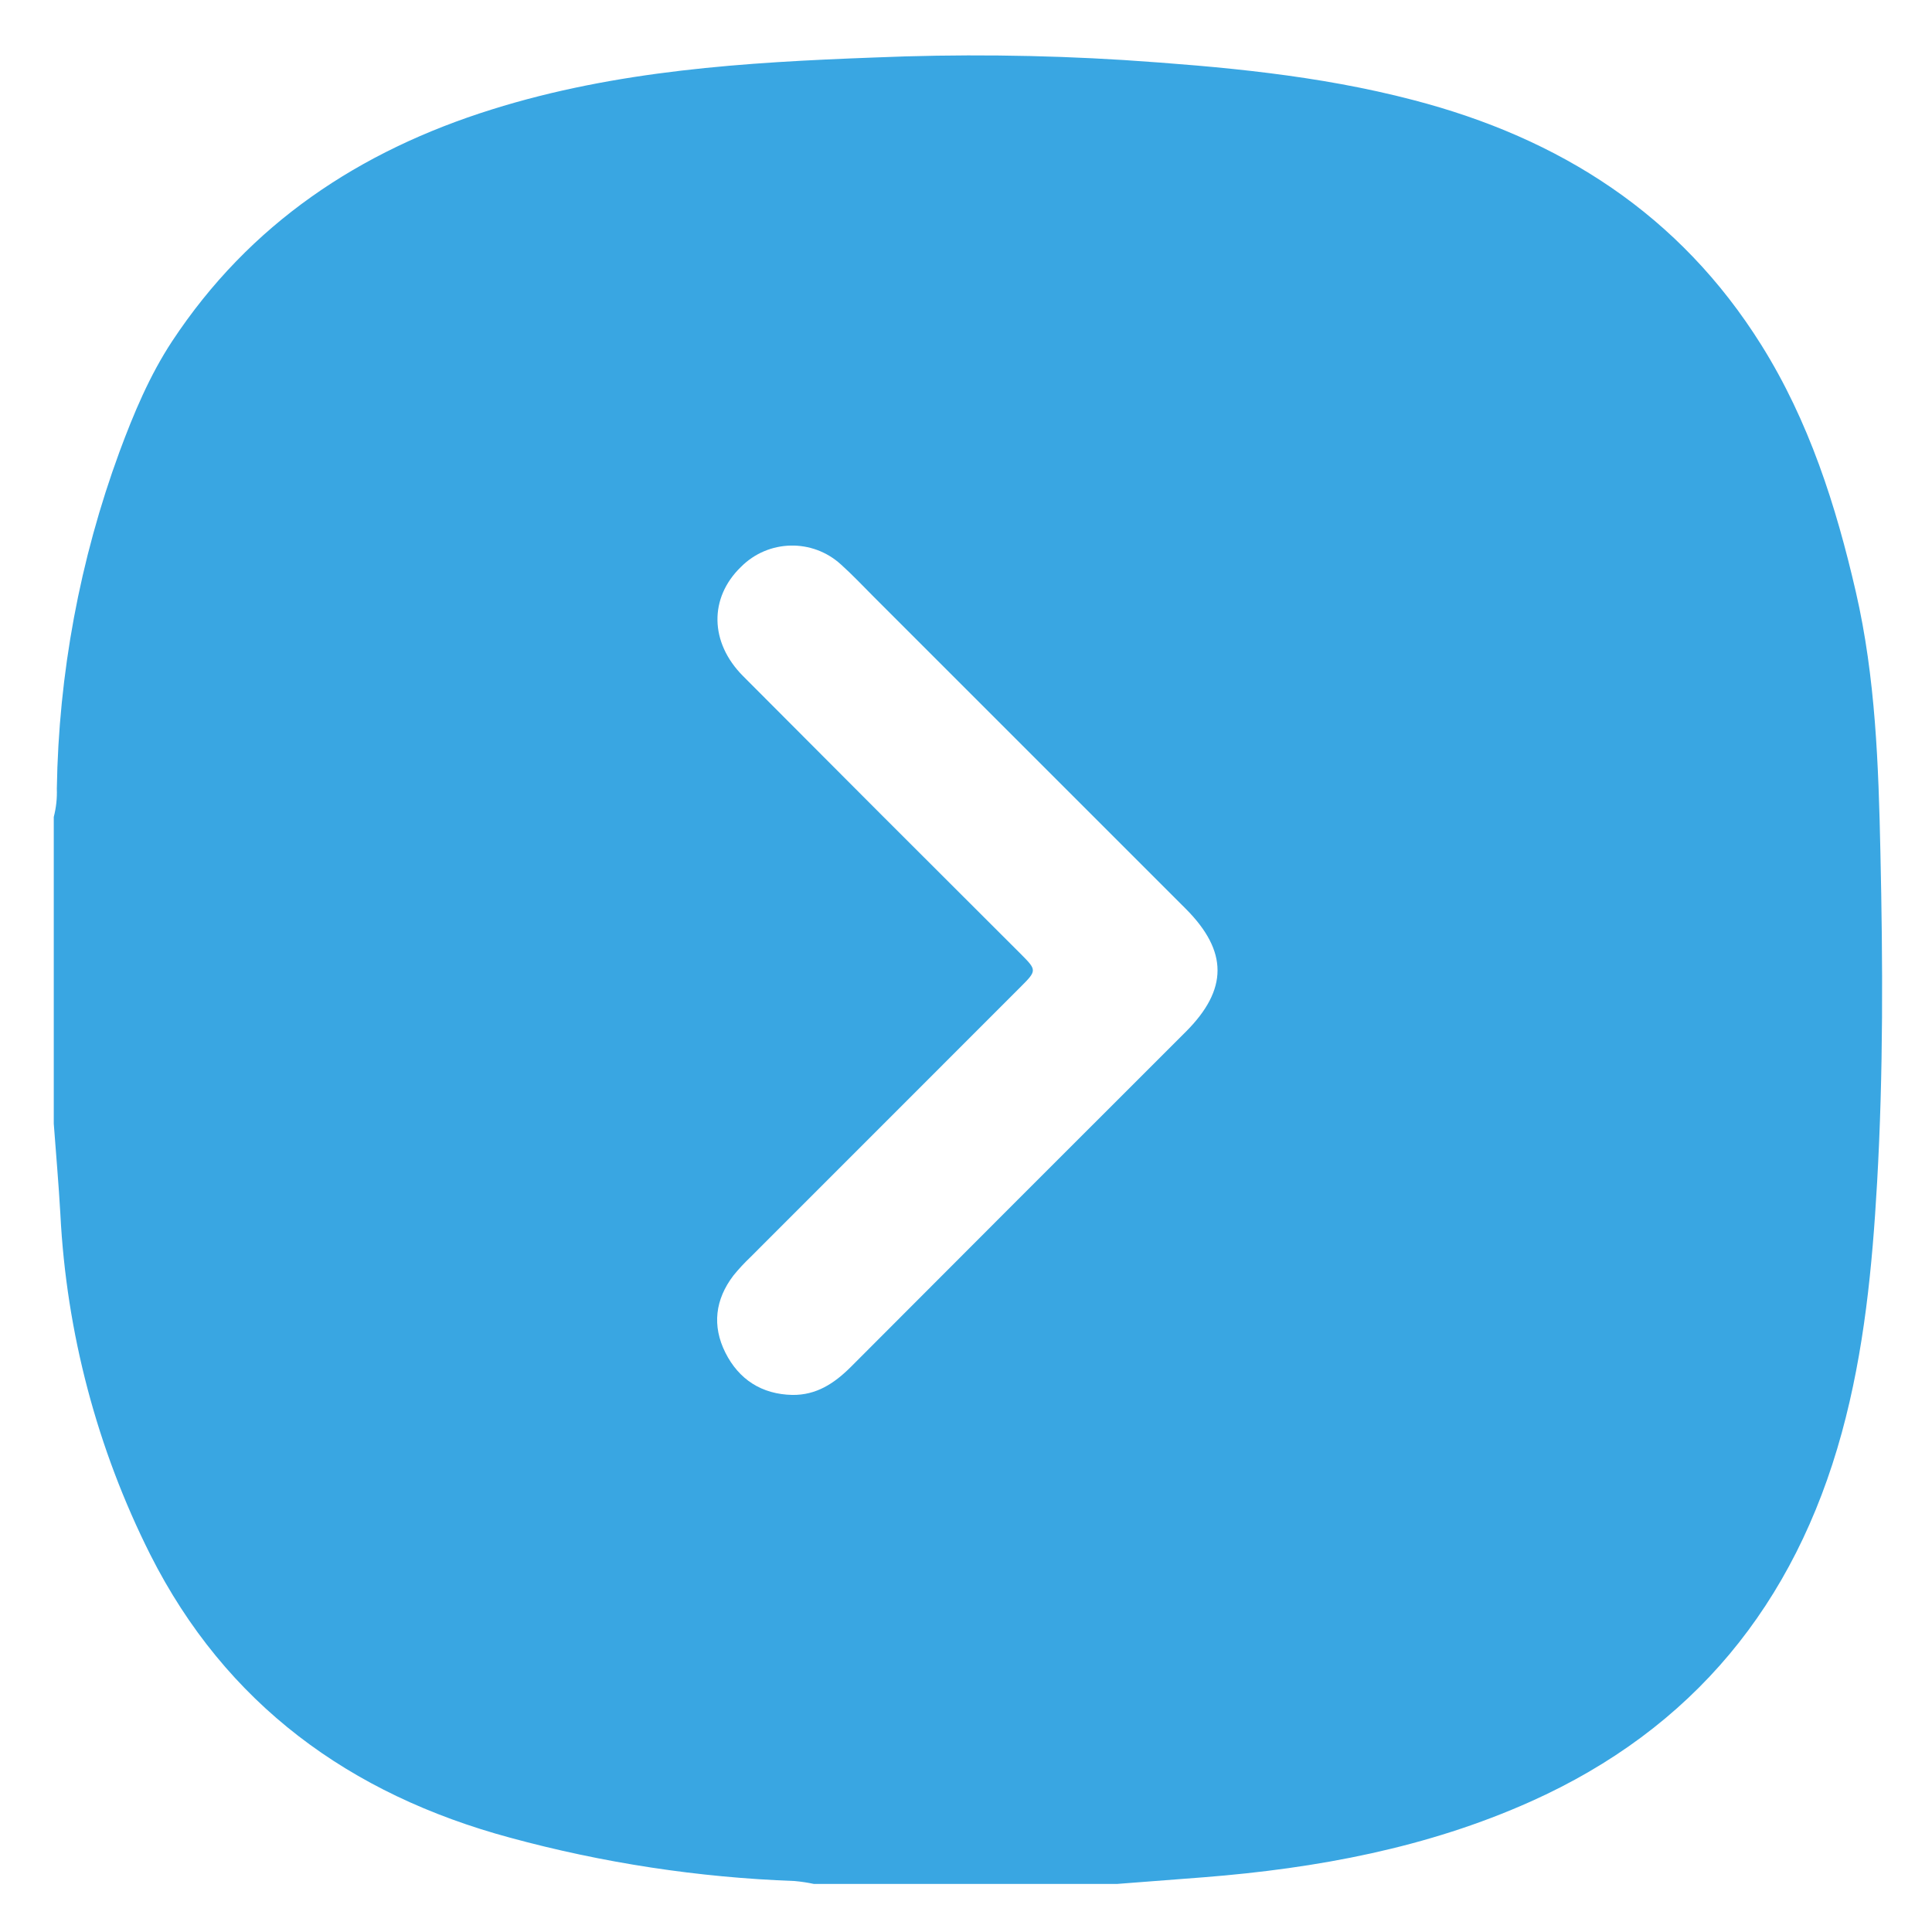
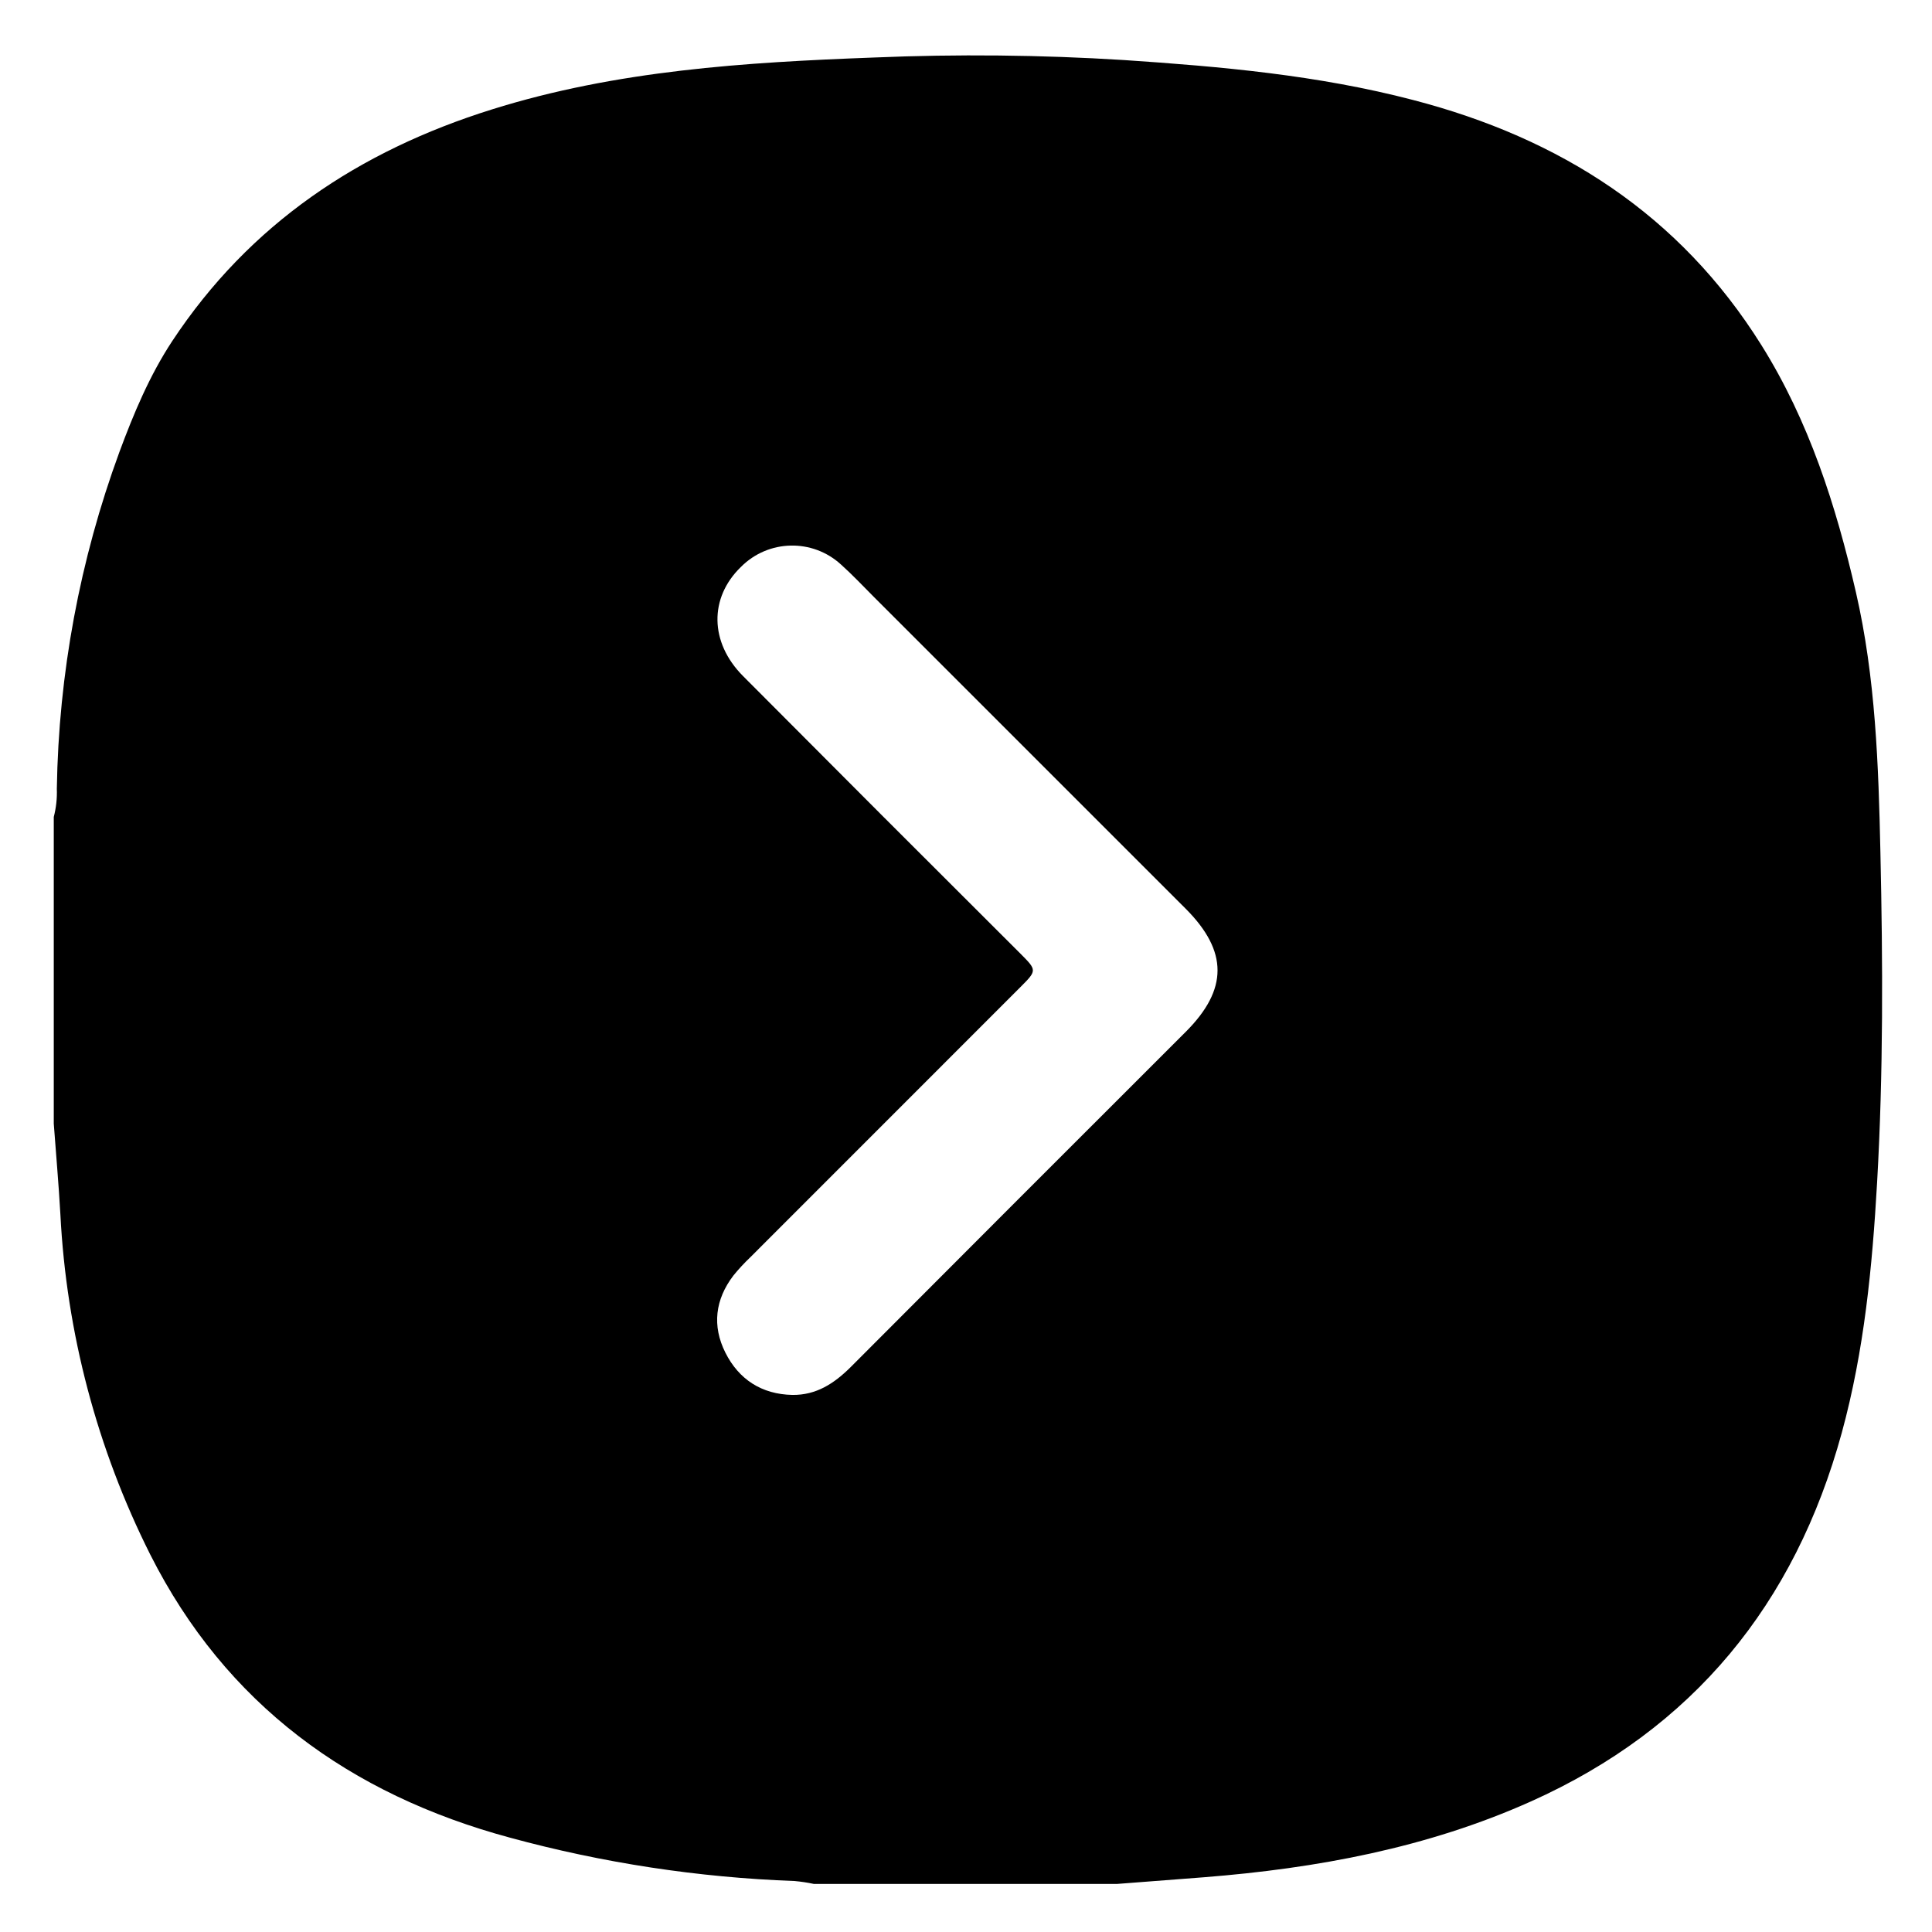
<svg xmlns="http://www.w3.org/2000/svg" id="Layer_1" data-name="Layer 1" viewBox="0 0 512 512">
  <defs>
    <style>.cls-1{fill:#39a6e2;}</style>
  </defs>
-   <path class="cls-1" d="M296.06,499.26H215.67a42.44,42.44,0,0,0-5.1-.77A332.89,332.89,0,0,1,135.15,487C92.72,475.54,59.84,451.63,39.83,412A226.69,226.69,0,0,1,16,321.79c-.45-8-1.16-16-1.75-24V216.5a25.73,25.73,0,0,0,.81-7.47,271.3,271.3,0,0,1,16.59-89.26c3.79-10.23,8-20.28,14-29.39C66.17,59.32,95.19,40,130.36,29c33-10.35,67.14-12.49,101.3-13.76a634.76,634.76,0,0,1,66.15.67c25.81,1.73,51.47,4,76.64,10.58,39,10.13,70.67,30.36,92.32,64.94,12.63,20.17,19.78,42.55,25.06,65.49,5.22,22.67,6,45.91,6.5,69.05.65,29.14.78,58.31-.88,87.43-1.28,22.34-3.4,44.52-9.36,66.3-12.44,45.43-39.43,78.45-82.38,97.7-27.44,12.3-56.74,17.73-86.62,20.09ZM210,369.67c6.31.07,11-3,15.33-7.27q44.4-44.52,88.89-88.94c11.26-11.25,11.25-21.36,0-32.64q-41.27-41.3-82.57-82.56c-2.89-2.9-5.7-5.89-8.75-8.63a19.14,19.14,0,0,0-26.54.61c-8.45,8.17-8.33,20,.55,28.92q36.68,36.85,73.51,73.56c4.41,4.42,4.41,4.46-.05,8.92q-35.75,35.78-71.52,71.54a51.37,51.37,0,0,0-4.49,4.85c-4.84,6.35-5.69,13.33-2.13,20.43S201.85,369.51,210,369.67Z" />
+   <path className="cls-1" d="M296.06,499.26H215.67a42.44,42.44,0,0,0-5.1-.77A332.89,332.89,0,0,1,135.15,487C92.72,475.54,59.84,451.63,39.83,412A226.69,226.69,0,0,1,16,321.79c-.45-8-1.16-16-1.75-24V216.5a25.73,25.73,0,0,0,.81-7.47,271.3,271.3,0,0,1,16.59-89.26c3.79-10.23,8-20.28,14-29.39C66.17,59.32,95.19,40,130.36,29c33-10.35,67.14-12.49,101.3-13.76a634.76,634.76,0,0,1,66.15.67c25.81,1.73,51.47,4,76.64,10.58,39,10.13,70.67,30.36,92.32,64.94,12.63,20.17,19.78,42.55,25.06,65.49,5.22,22.67,6,45.91,6.5,69.05.65,29.14.78,58.31-.88,87.43-1.28,22.34-3.4,44.52-9.36,66.3-12.44,45.43-39.43,78.45-82.38,97.7-27.44,12.3-56.74,17.73-86.62,20.09ZM210,369.67c6.31.07,11-3,15.33-7.27q44.4-44.52,88.89-88.94c11.26-11.25,11.25-21.36,0-32.64q-41.27-41.3-82.57-82.56c-2.89-2.9-5.7-5.89-8.75-8.63a19.14,19.14,0,0,0-26.54.61c-8.45,8.17-8.33,20,.55,28.92q36.68,36.85,73.51,73.56c4.41,4.42,4.41,4.46-.05,8.92q-35.75,35.78-71.52,71.54a51.37,51.37,0,0,0-4.49,4.85c-4.84,6.35-5.69,13.33-2.13,20.43S201.85,369.51,210,369.67Z" />
</svg>
